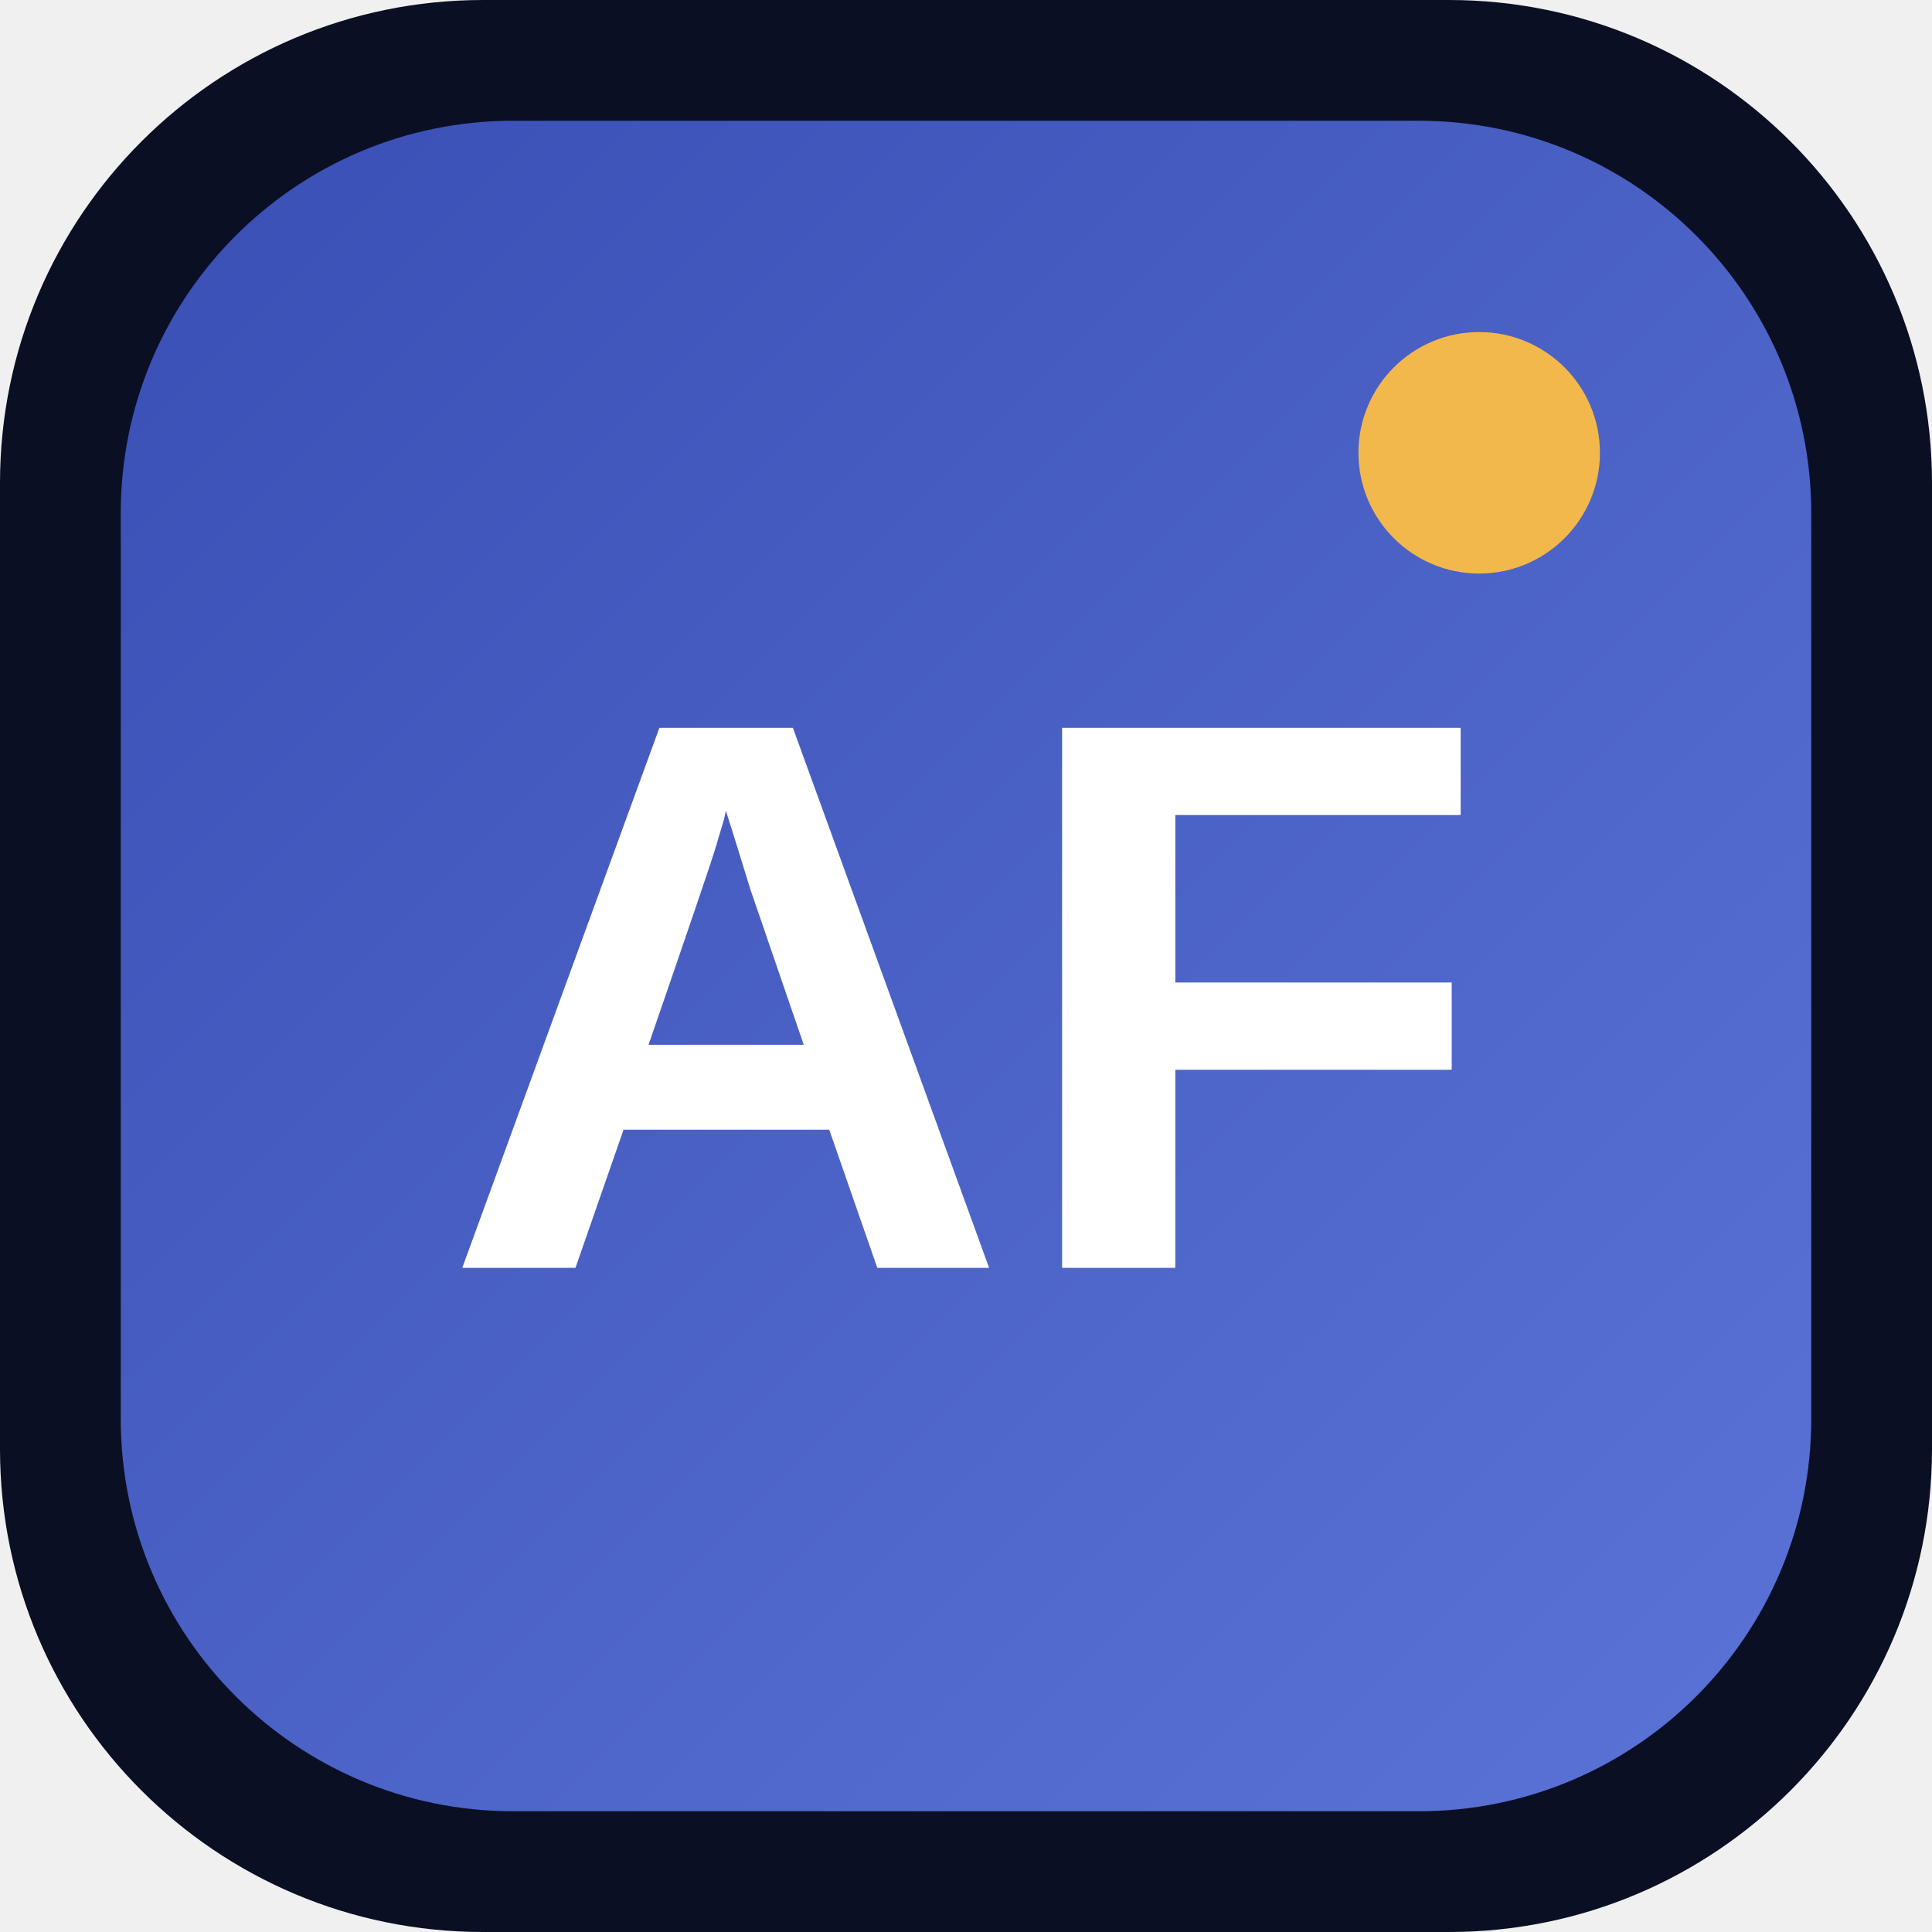
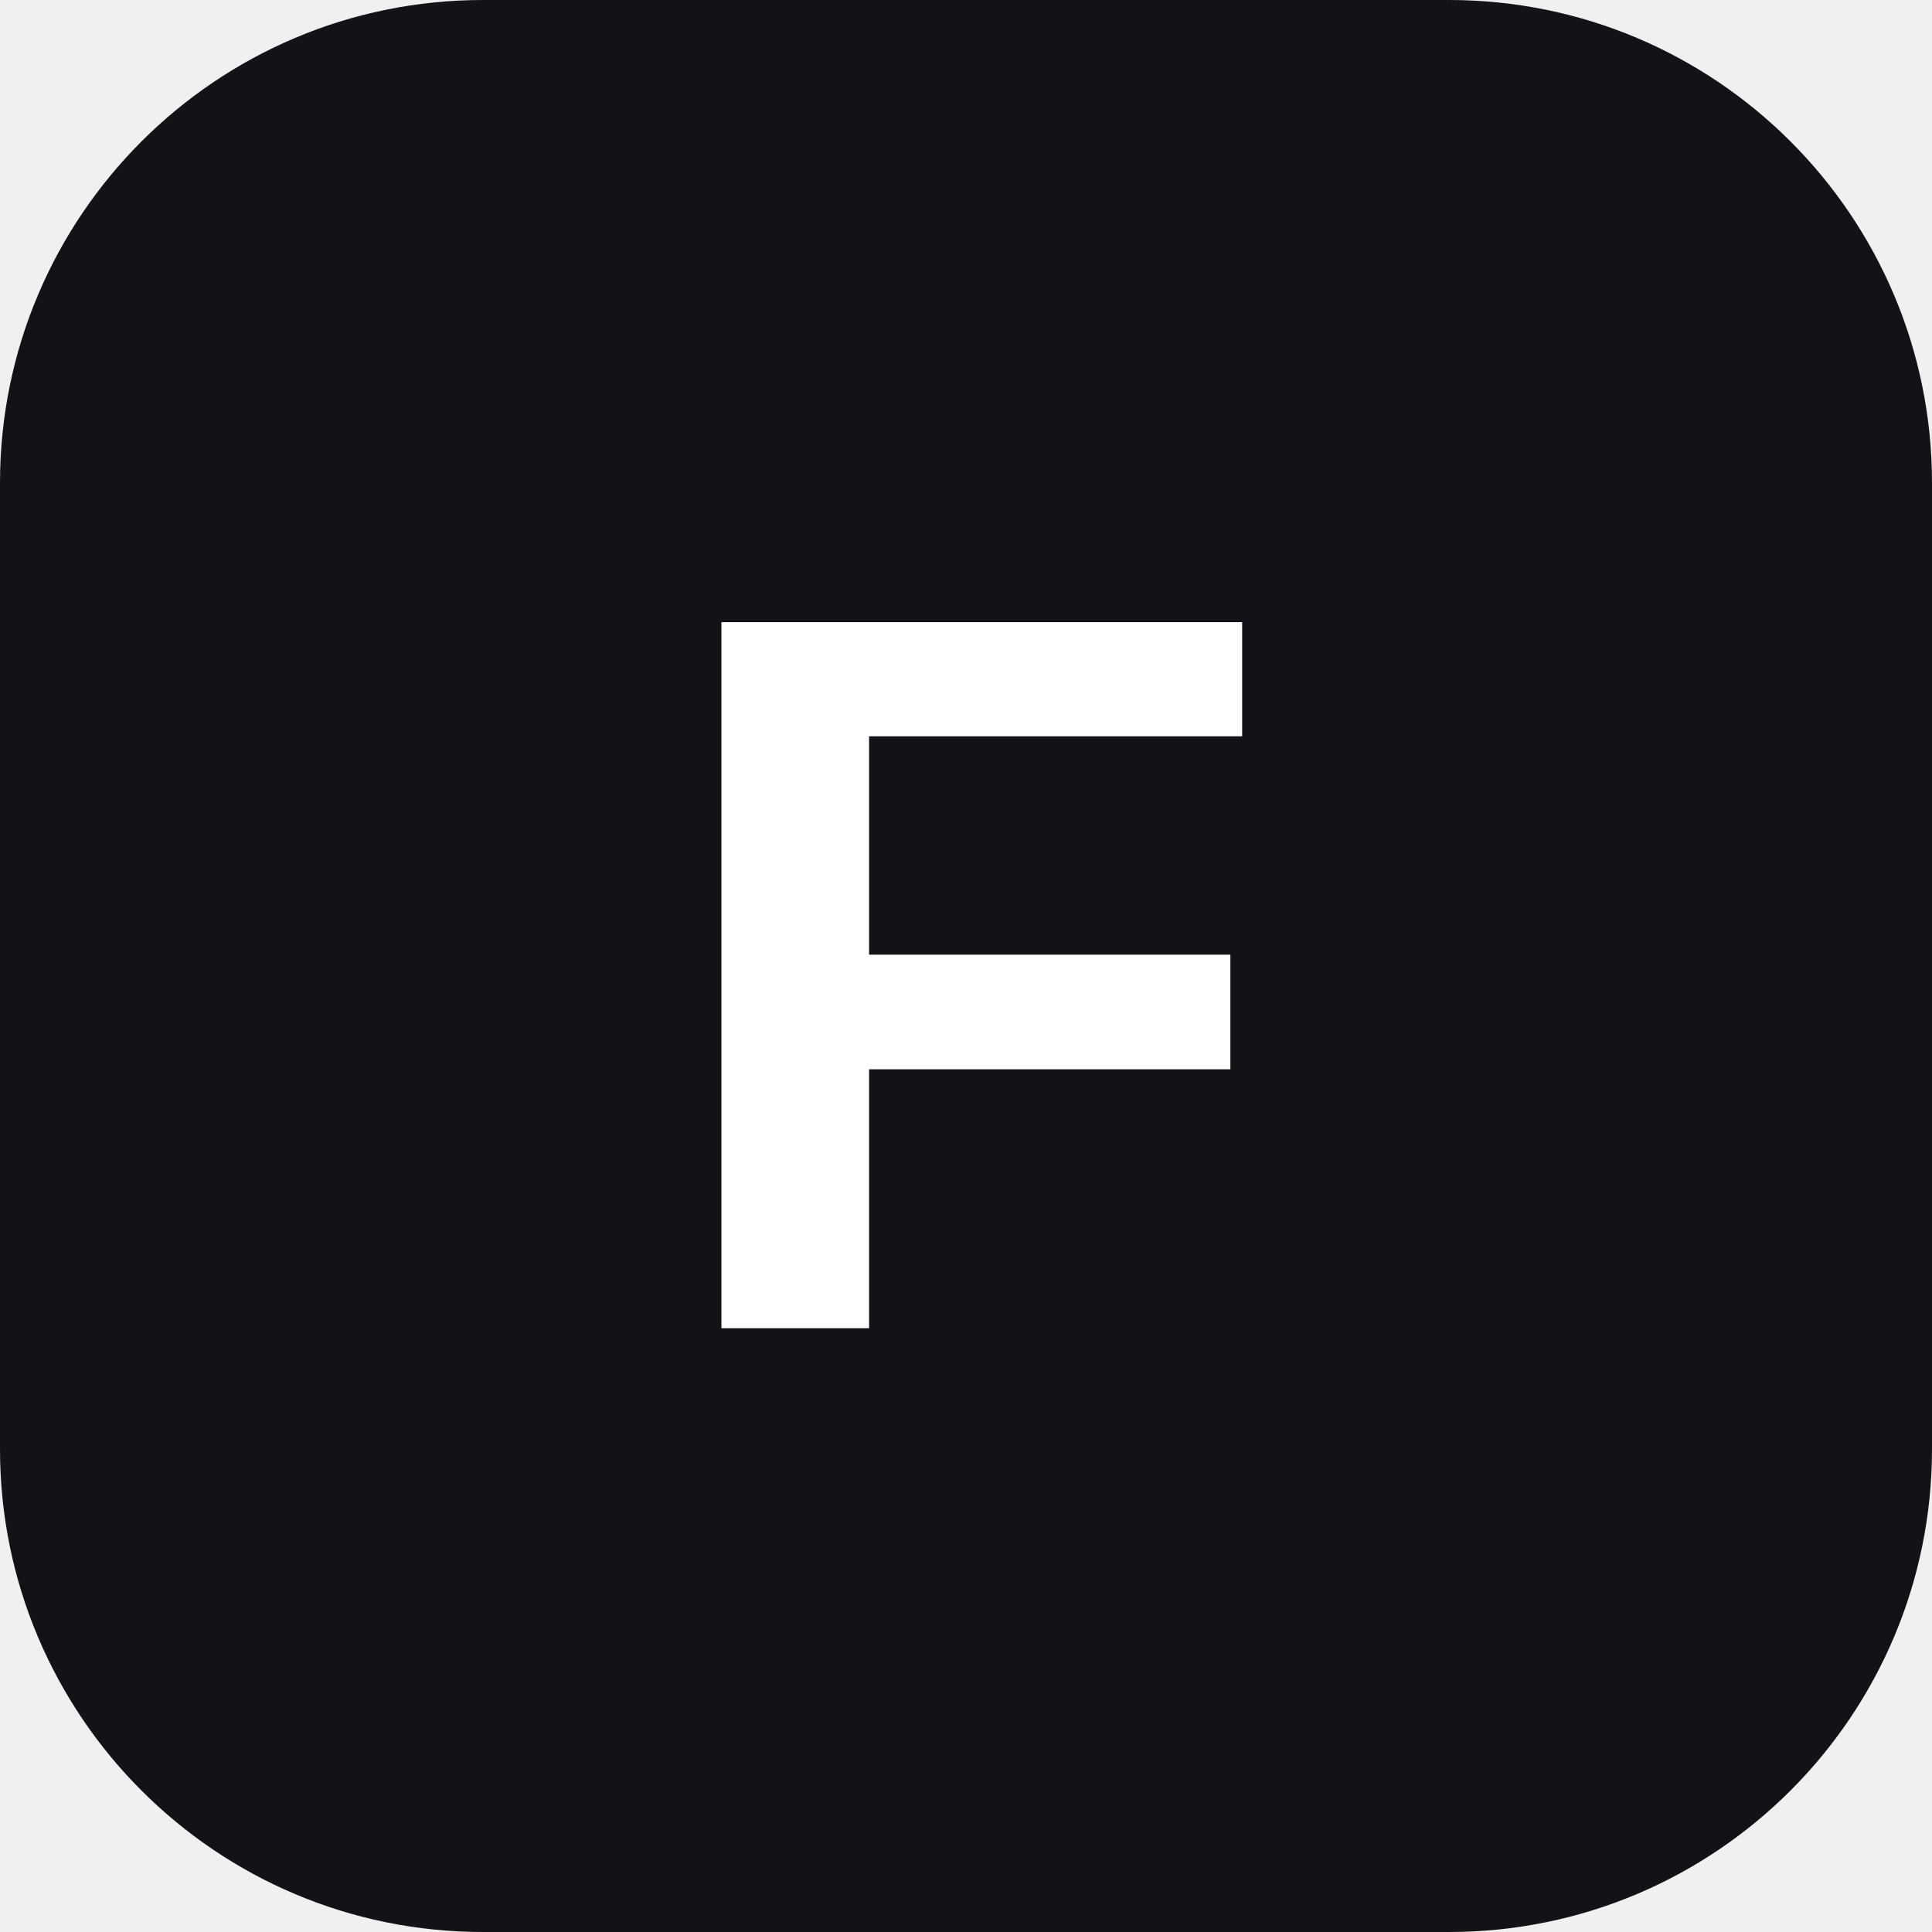
<svg xmlns="http://www.w3.org/2000/svg" viewBox="0 0 64 64">
-   <defs>
-     <linearGradient id="g" x1="0" y1="0" x2="1" y2="1">
-       <stop offset="0" stop-color="#3a4fb5" />
-       <stop offset="1" stop-color="#5b73d6" />
-     </linearGradient>
-   </defs>
-   <rect width="64" height="64" rx="16" fill="#0a0f24" />
-   <rect x="4" y="4" width="56" height="56" rx="13" fill="url(#g)" />
-   <text x="32" y="42" text-anchor="middle" font-family="Arial,Helvetica,sans-serif" font-weight="800" font-size="26" fill="#fff">AF</text>
-   <circle cx="49" cy="15" r="4" fill="#f2b84b" />
+   <rect width="64" height="64" rx="16" fill="#111316" />
+   <text x="32" y="44" text-anchor="middle" font-family="'Plus Jakarta Sans',Arial,Helvetica,sans-serif" font-weight="800" font-size="34" fill="#fff">F</text>
</svg>
